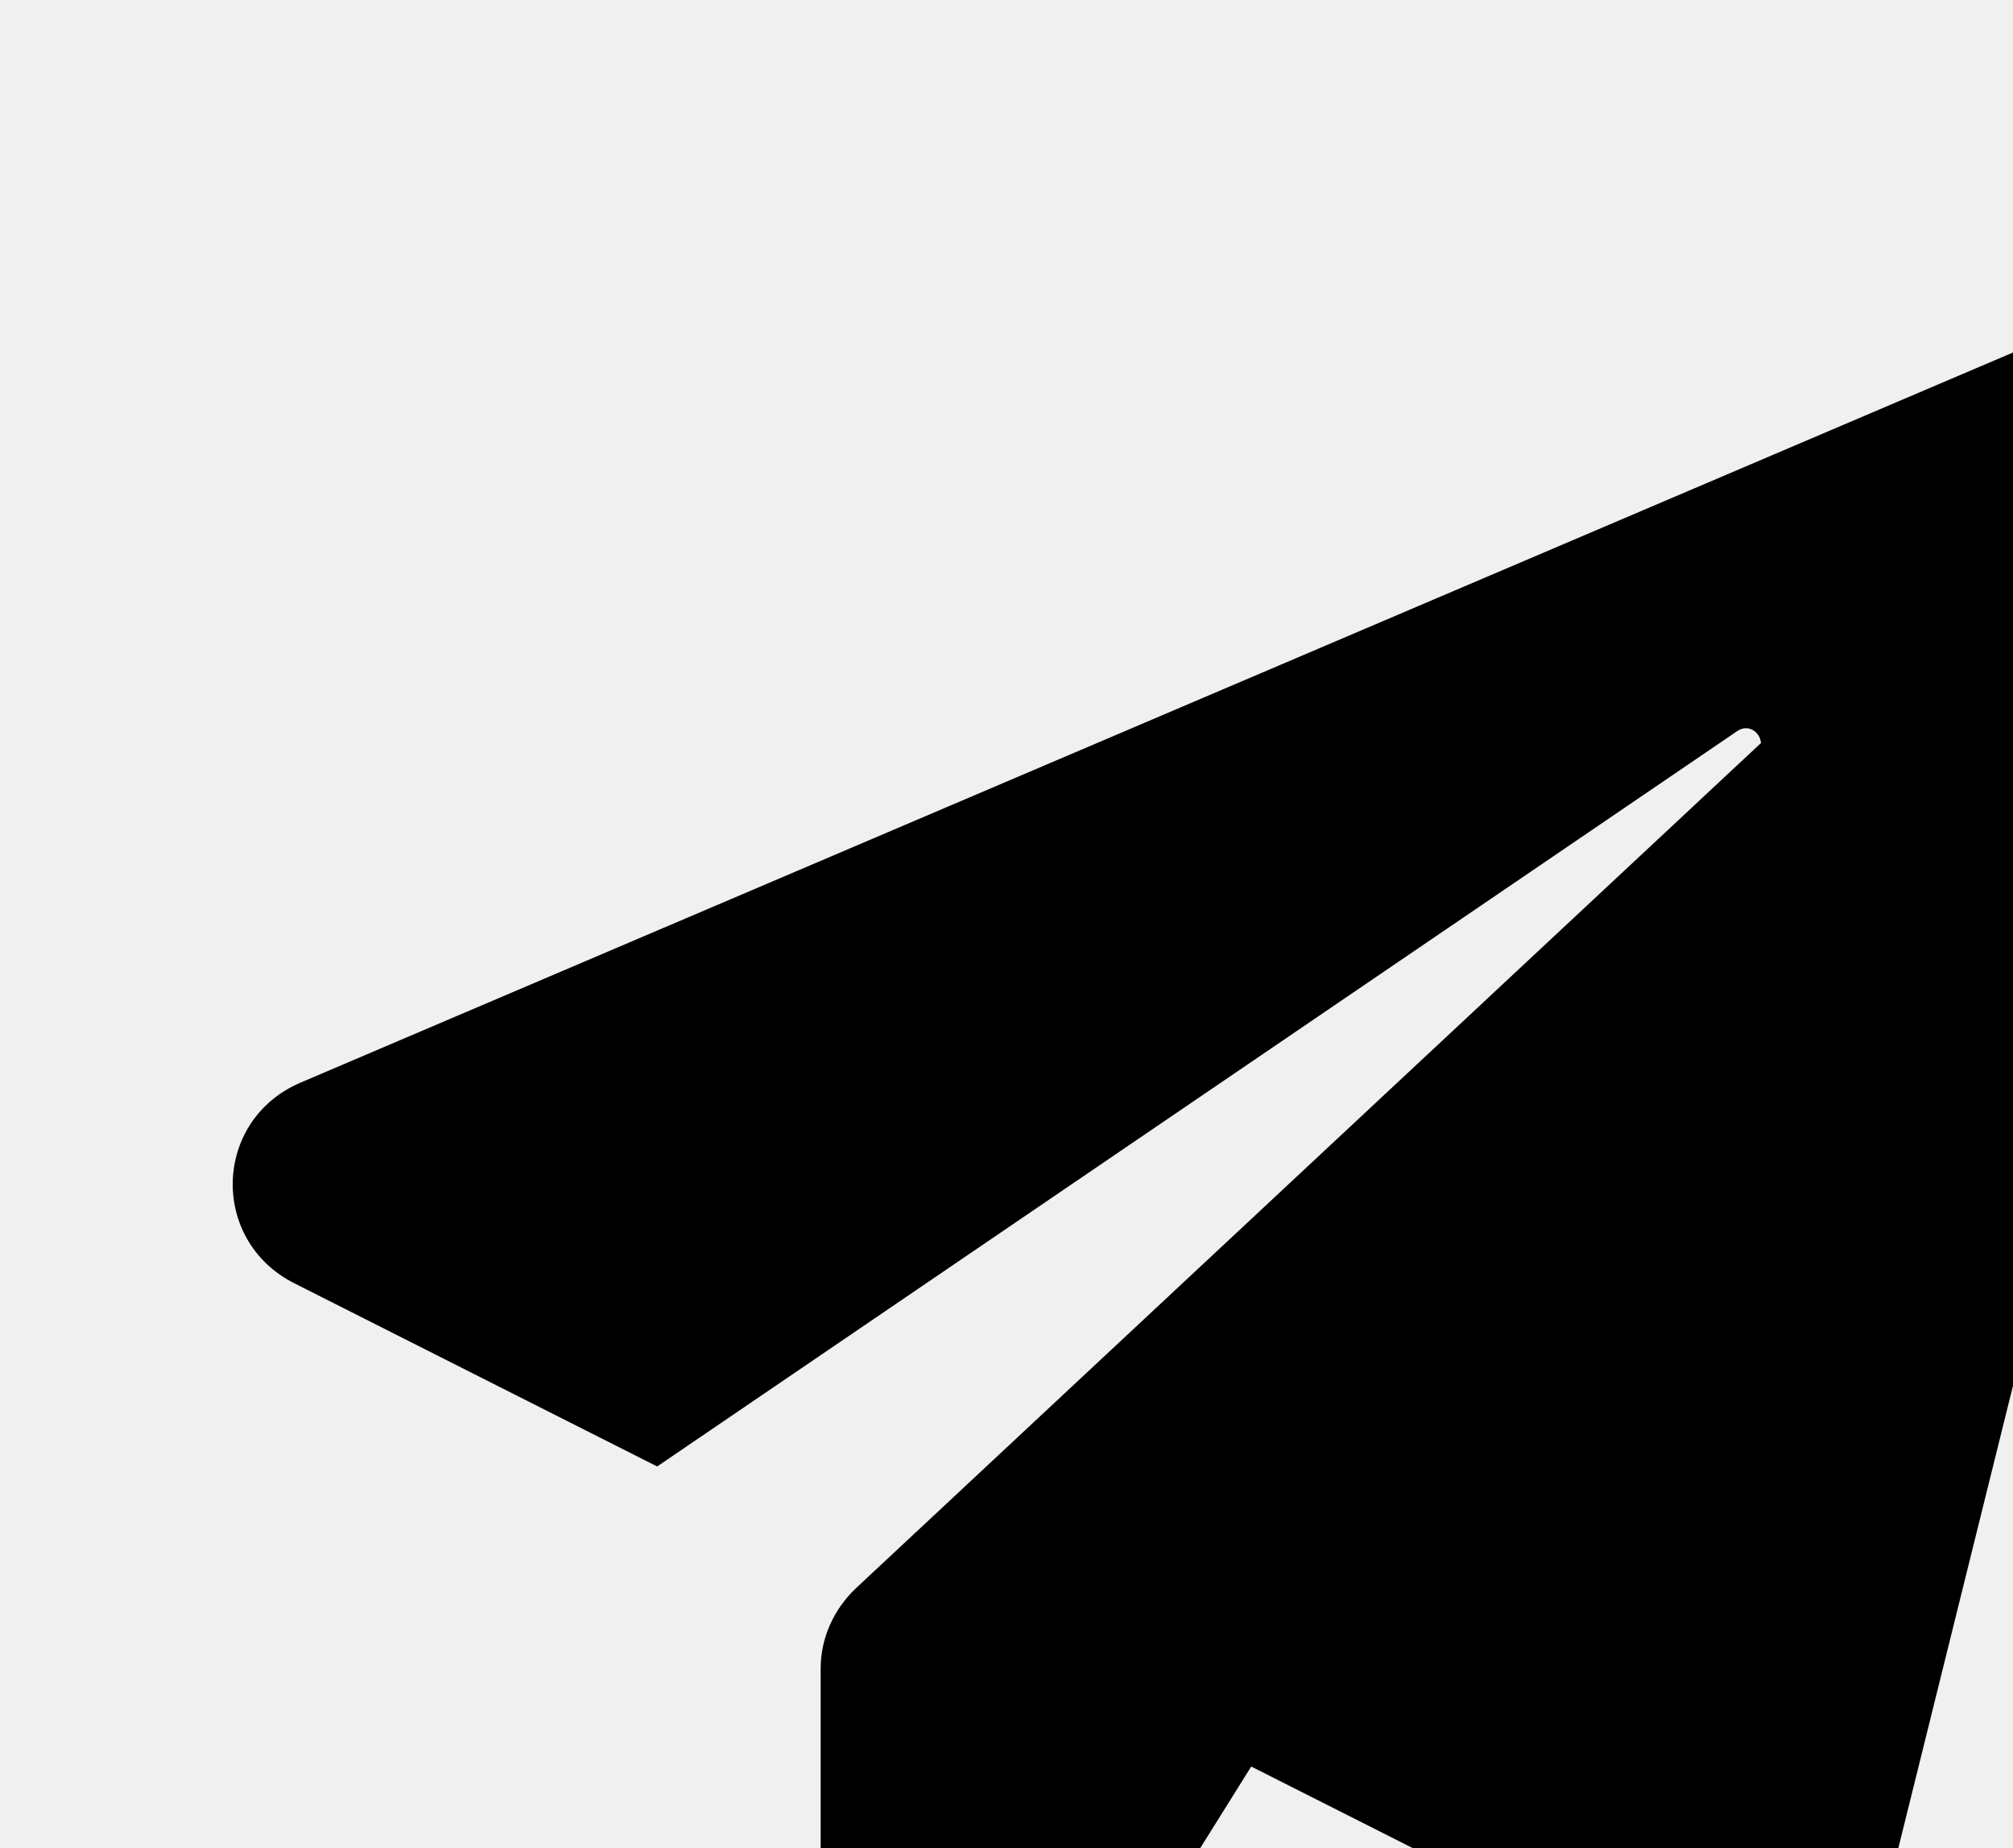
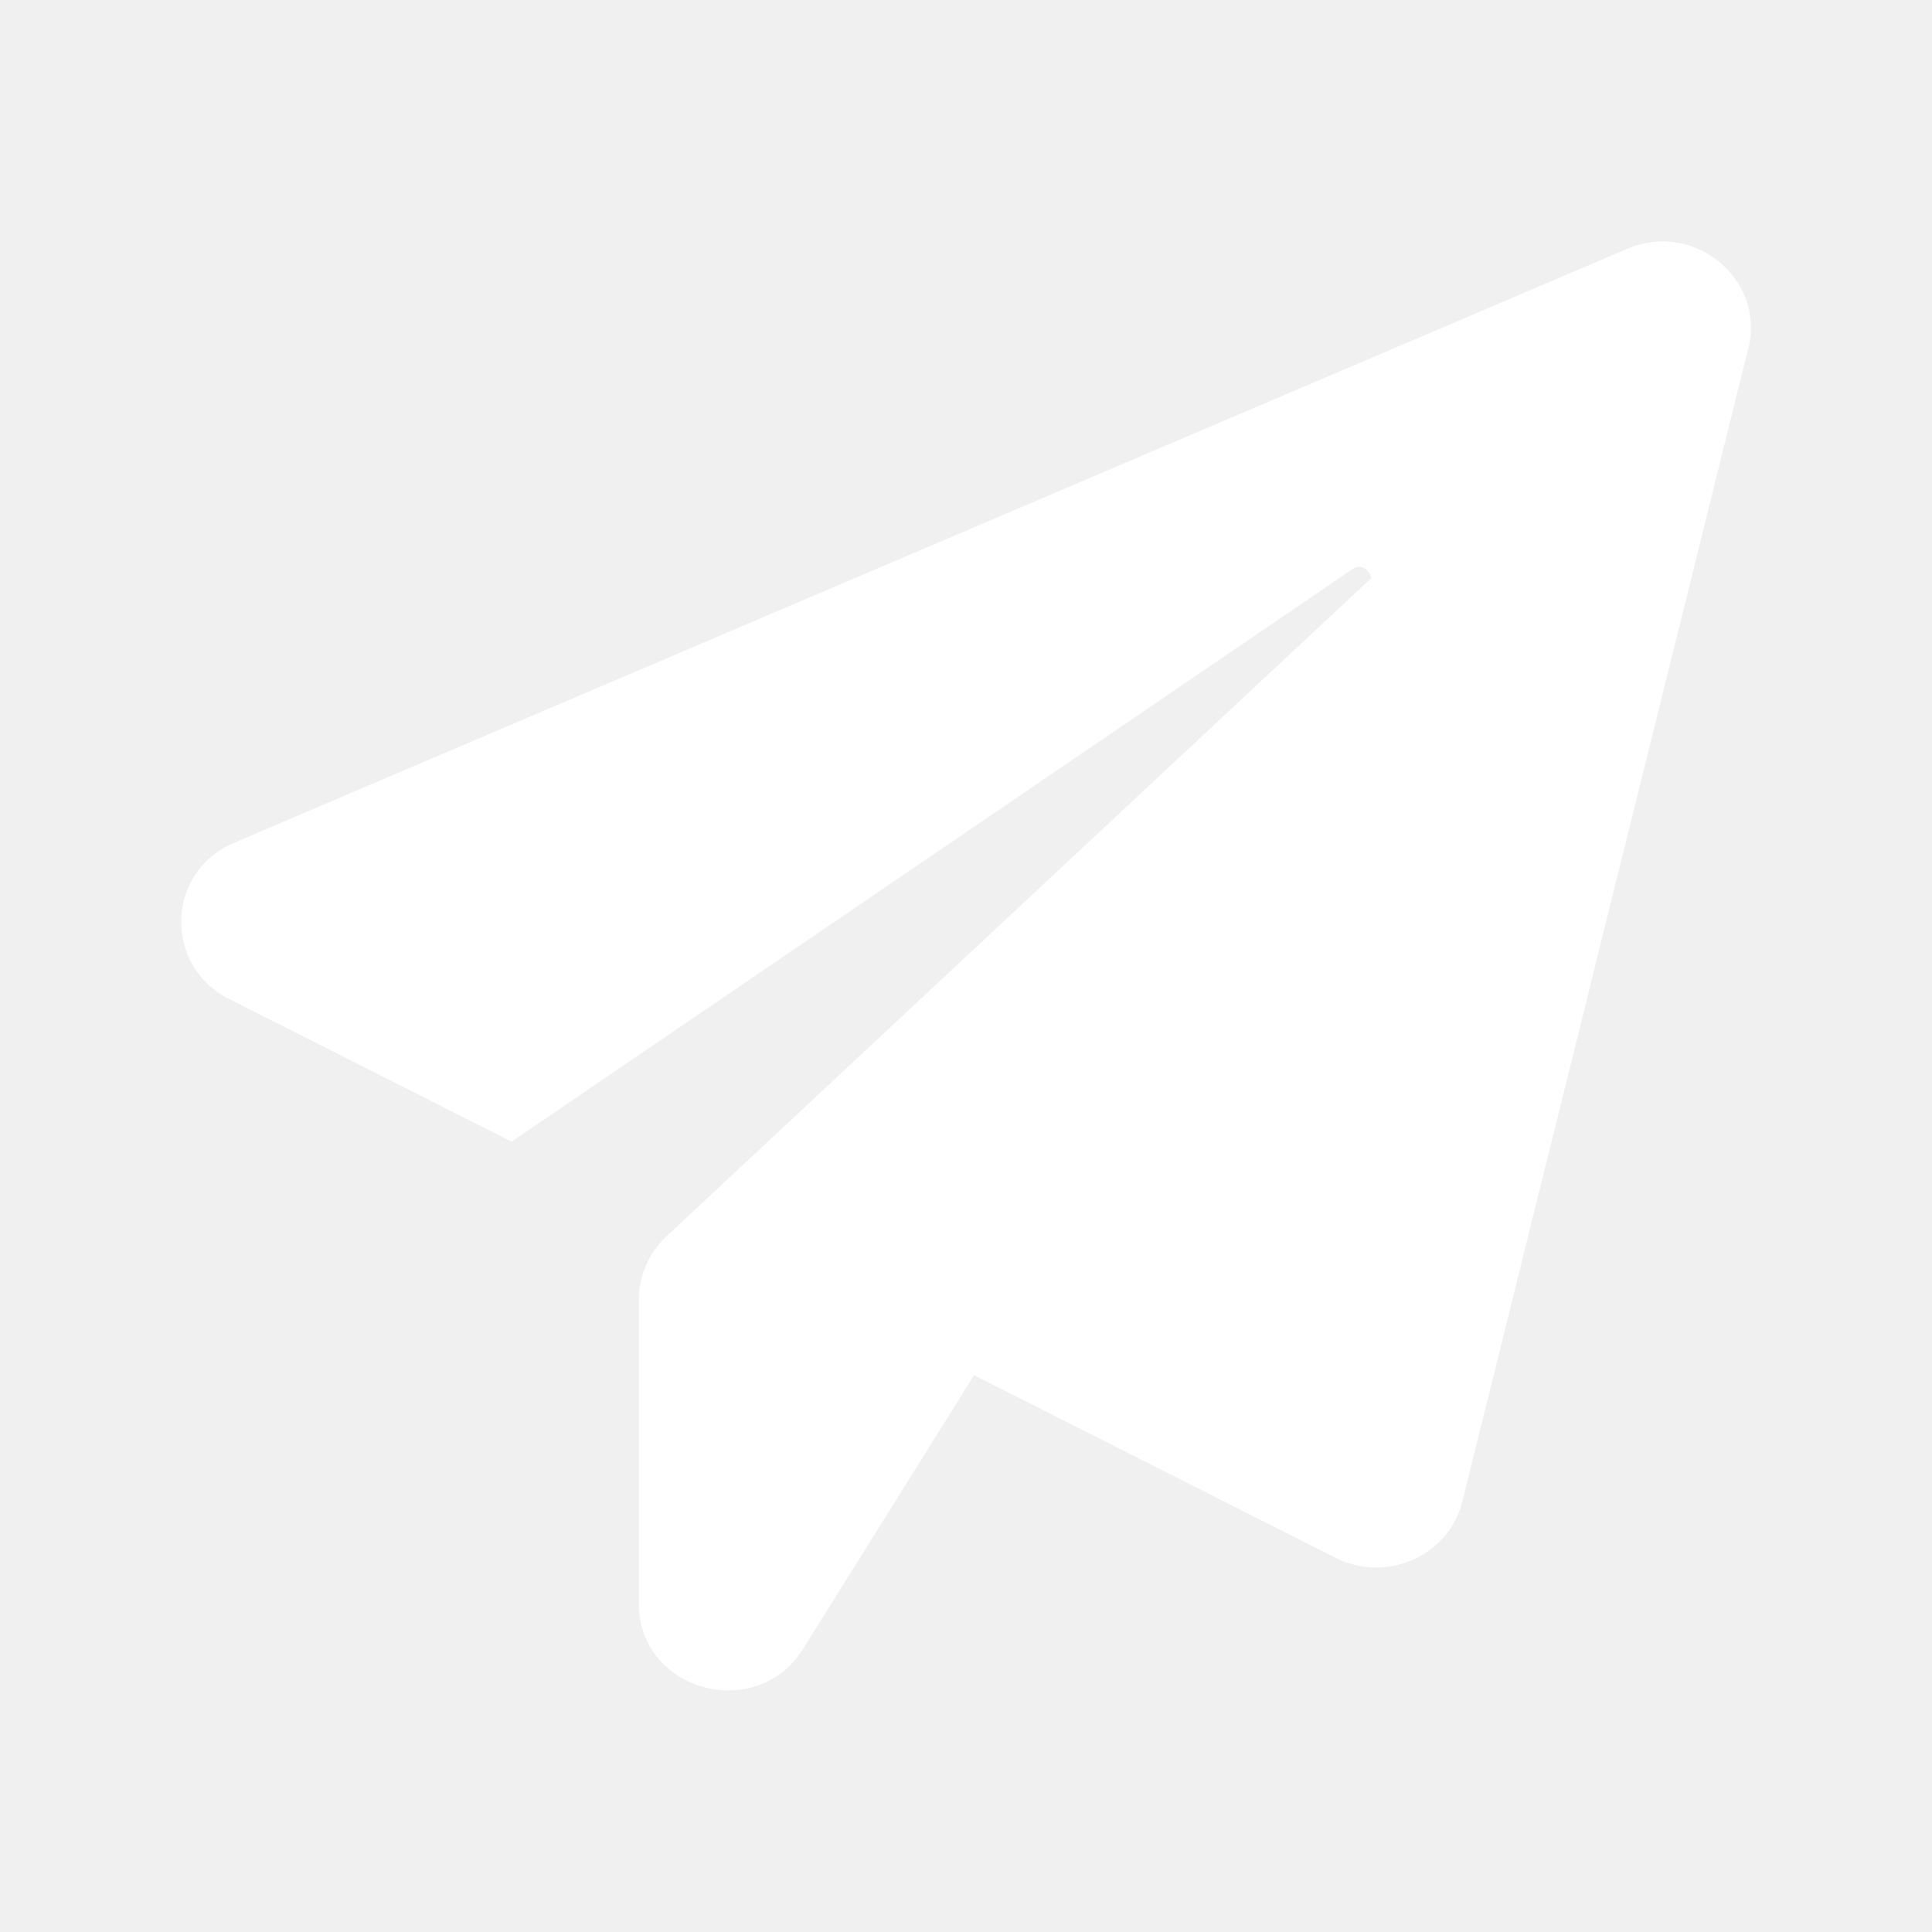
- <svg xmlns="http://www.w3.org/2000/svg" width="100%" height="100%" fill="none">
-   <path d="m28.956 5.775-4.735 19.093c-.223.899-1.253 1.363-2.098.935l-5.989-3.025-2.832 4.532c-.771 1.235-2.72.7-2.72-.745v-5.05c0-.391.167-.763.455-1.036L22.707 9.581c-.009-.136-.158-.254-.306-.154L8.474 18.909l-4.679-2.362c-1.095-.554-1.049-2.107.084-2.589l23.073-9.837c1.105-.472 2.293.5 2.006 1.653l-0.0 0Z" fill="#000" />
+ <svg xmlns="http://www.w3.org/2000/svg" width="32" height="32" fill="none">
+   <path d="m28.956 5.775-4.735 19.093c-.223.899-1.253 1.363-2.098.935l-5.989-3.025-2.832 4.532c-.771 1.235-2.72.7-2.72-.745v-5.05c0-.391.167-.763.455-1.036L22.707 9.581c-.009-.136-.158-.254-.306-.154L8.474 18.909l-4.679-2.362c-1.095-.554-1.049-2.107.084-2.589l23.073-9.837c1.105-.472 2.293.5 2.006 1.653l-0.0 0Z" fill="#fff" />
</svg>
